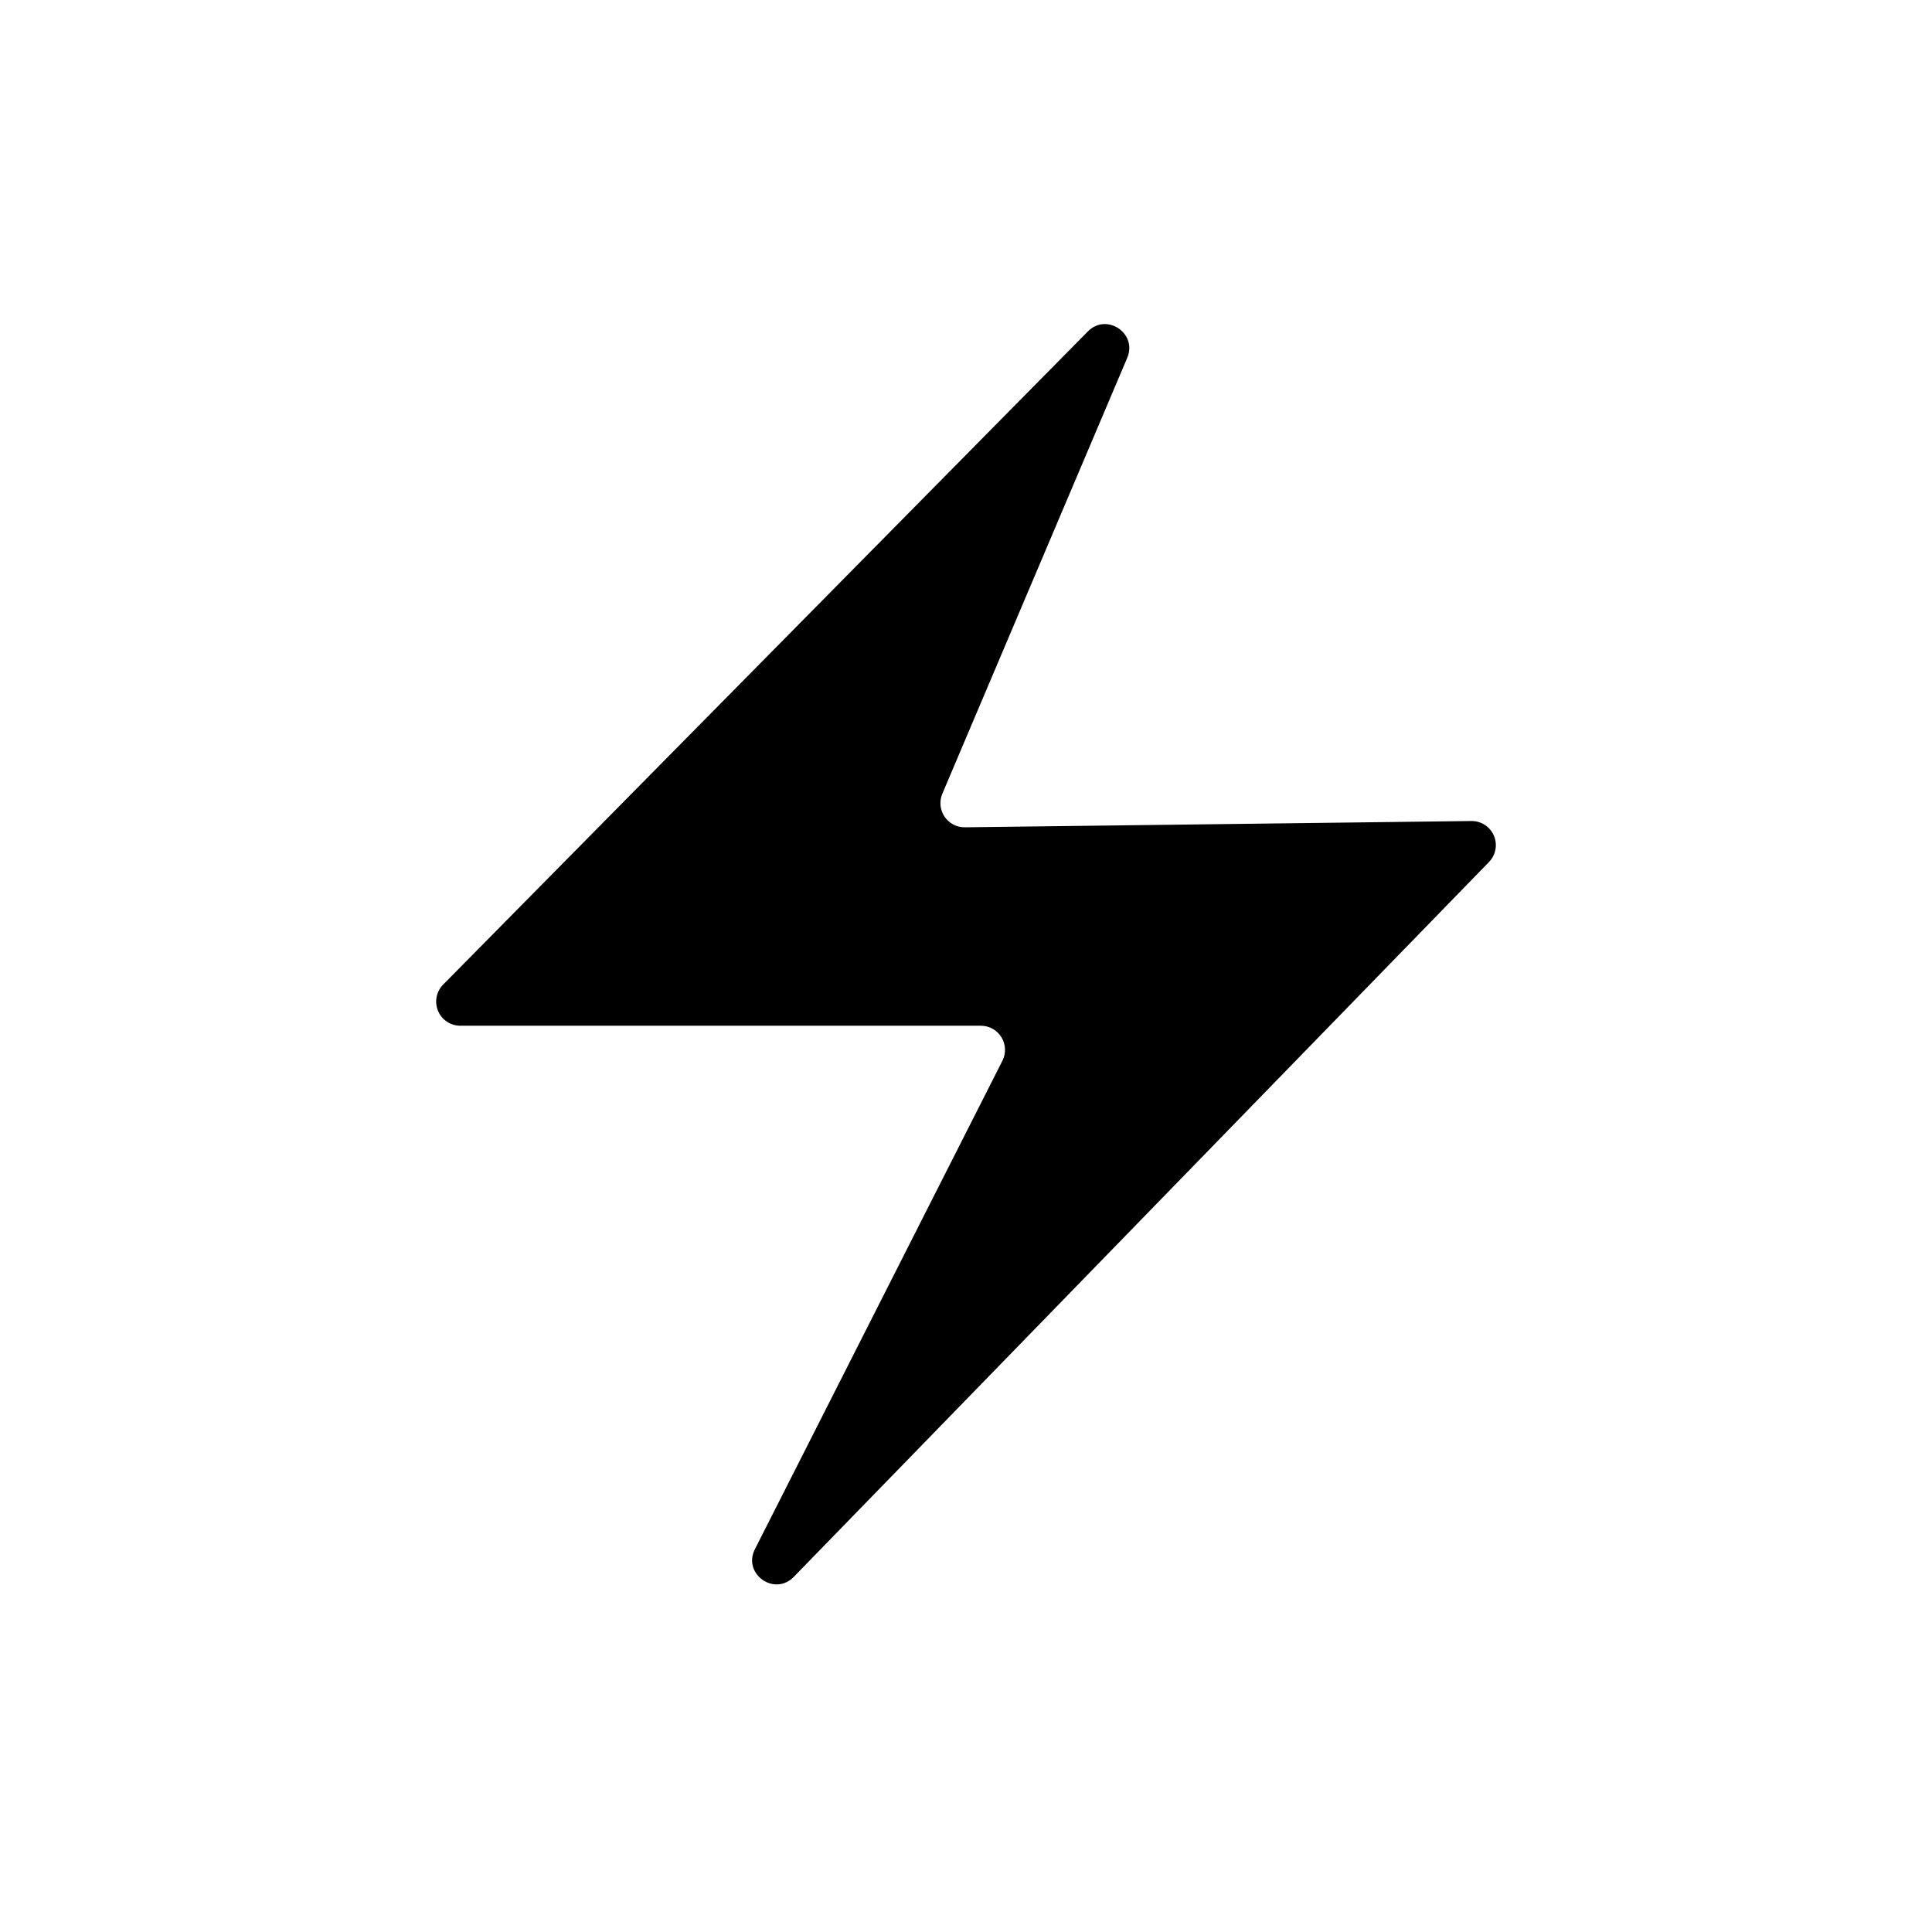
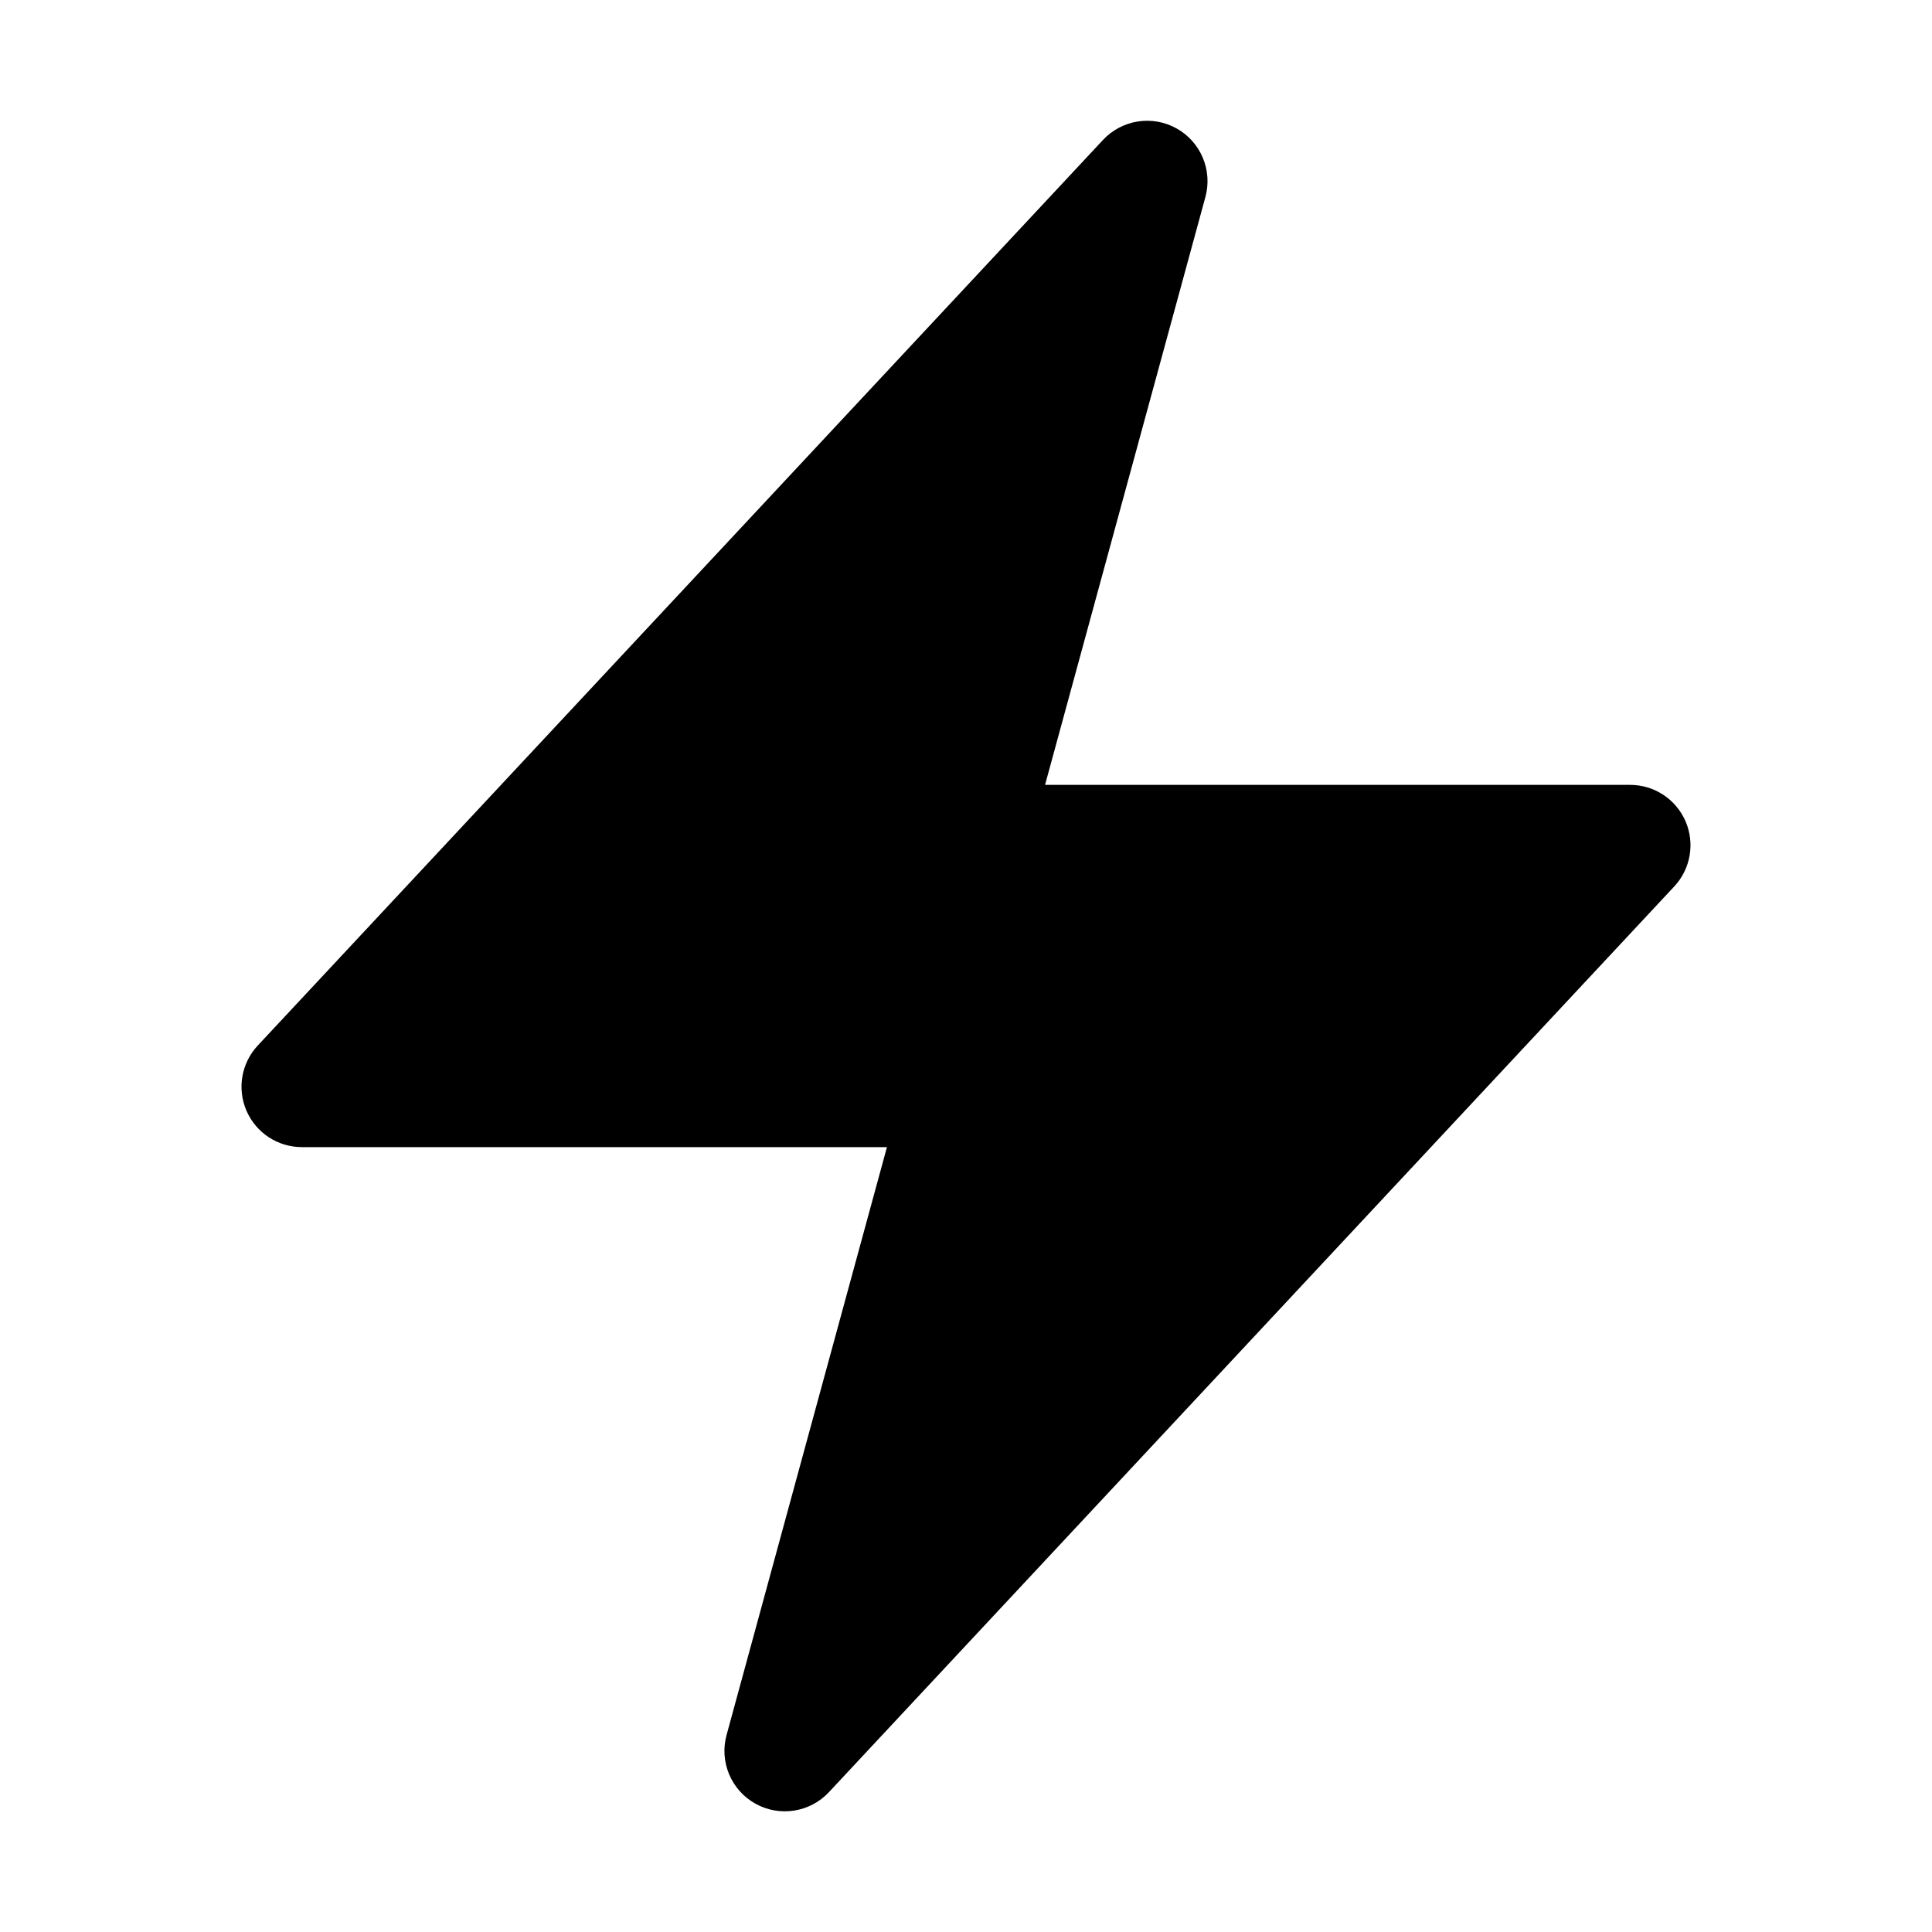
- <svg xmlns="http://www.w3.org/2000/svg" viewBox="0 0 24 24" className="mr-1 h-4 text-primary" fill="currentColor">
-   <path d="M18.496 10.709l-8.636 8.88c-.24.246-.638-.039-.482-.345l3.074-6.066a.3.3 0 00-.268-.436H5.718a.3.3 0 01-.214-.51l8.01-8.115c.232-.235.618.023.489.328L11.706 9.86a.3.3 0 00.28.417l6.291-.078a.3.3 0 01.22.509z" />
+ <svg xmlns="http://www.w3.org/2000/svg" viewBox="0 0 24 24" fill="currentColor">
+   <path fillRule="evenodd" d="M14.615 1.595a.75.75 0 01.359.852L12.982 9.75h7.268a.75.75 0 01.548 1.262l-10.5 11.25a.75.75 0 01-1.272-.71l1.992-7.302H3.75a.75.75 0 01-.548-1.262l10.5-11.25a.75.75 0 01.913-.143z" clipRule="evenodd" />
</svg>
